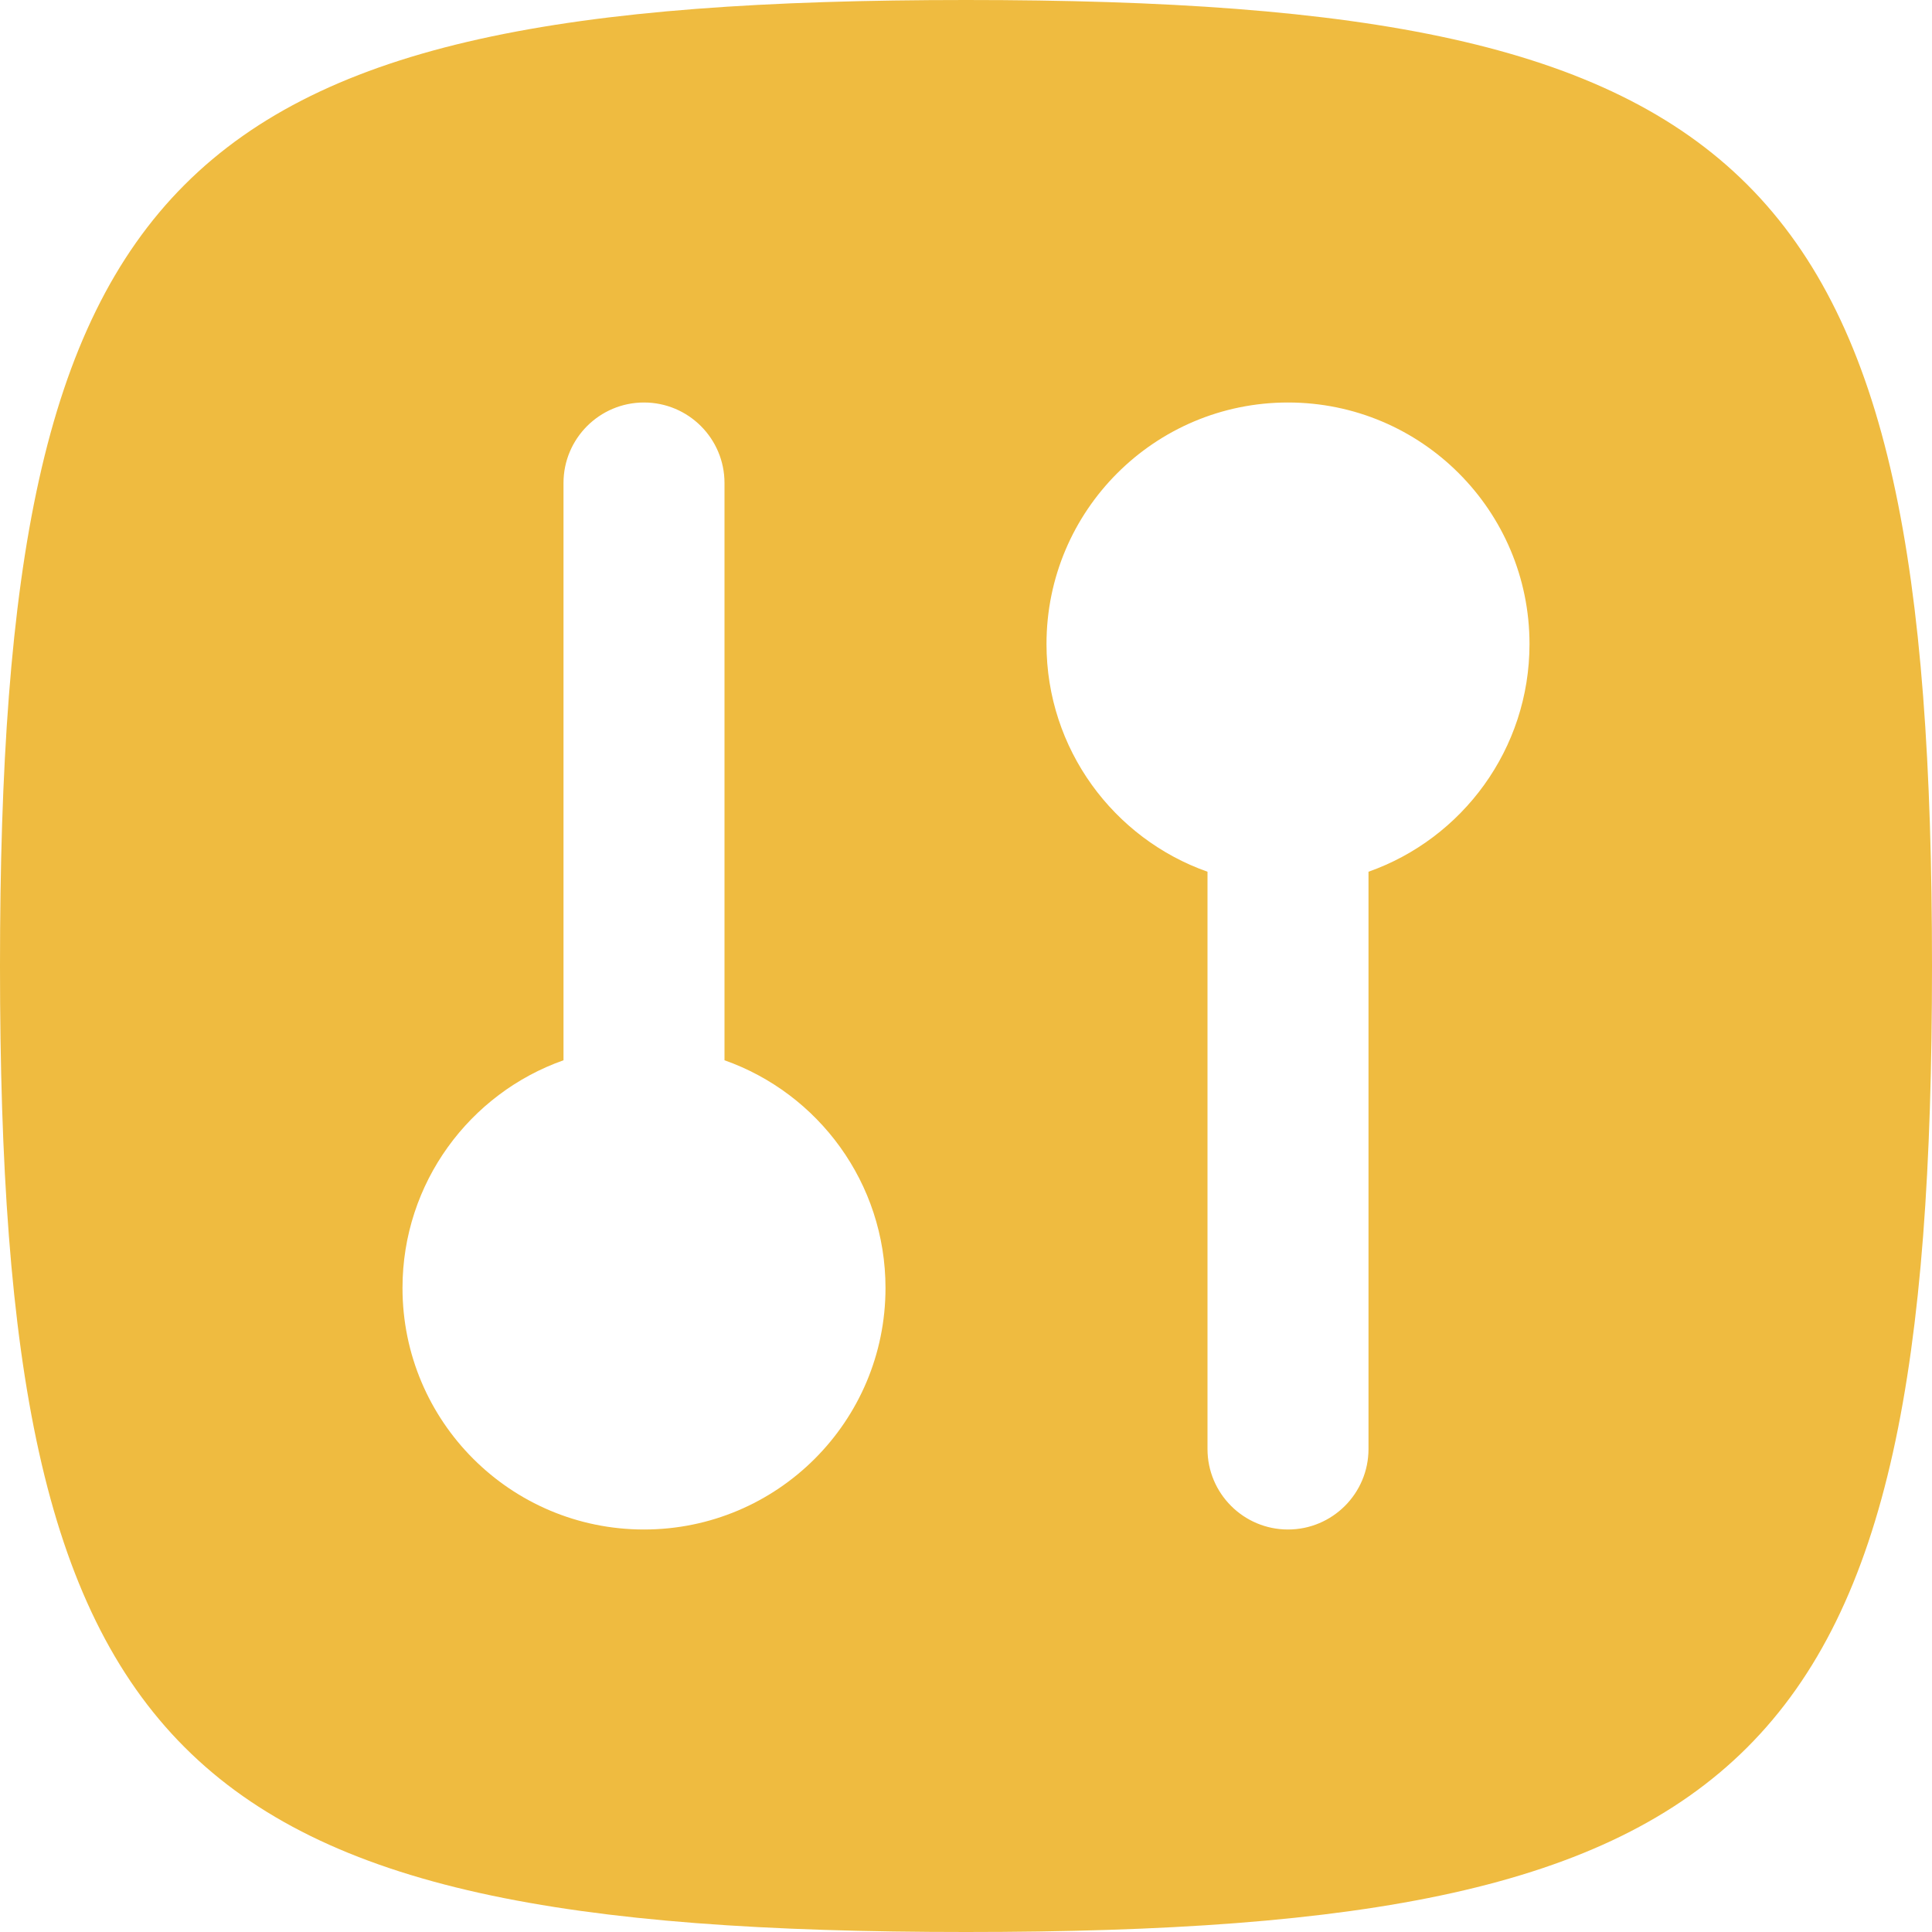
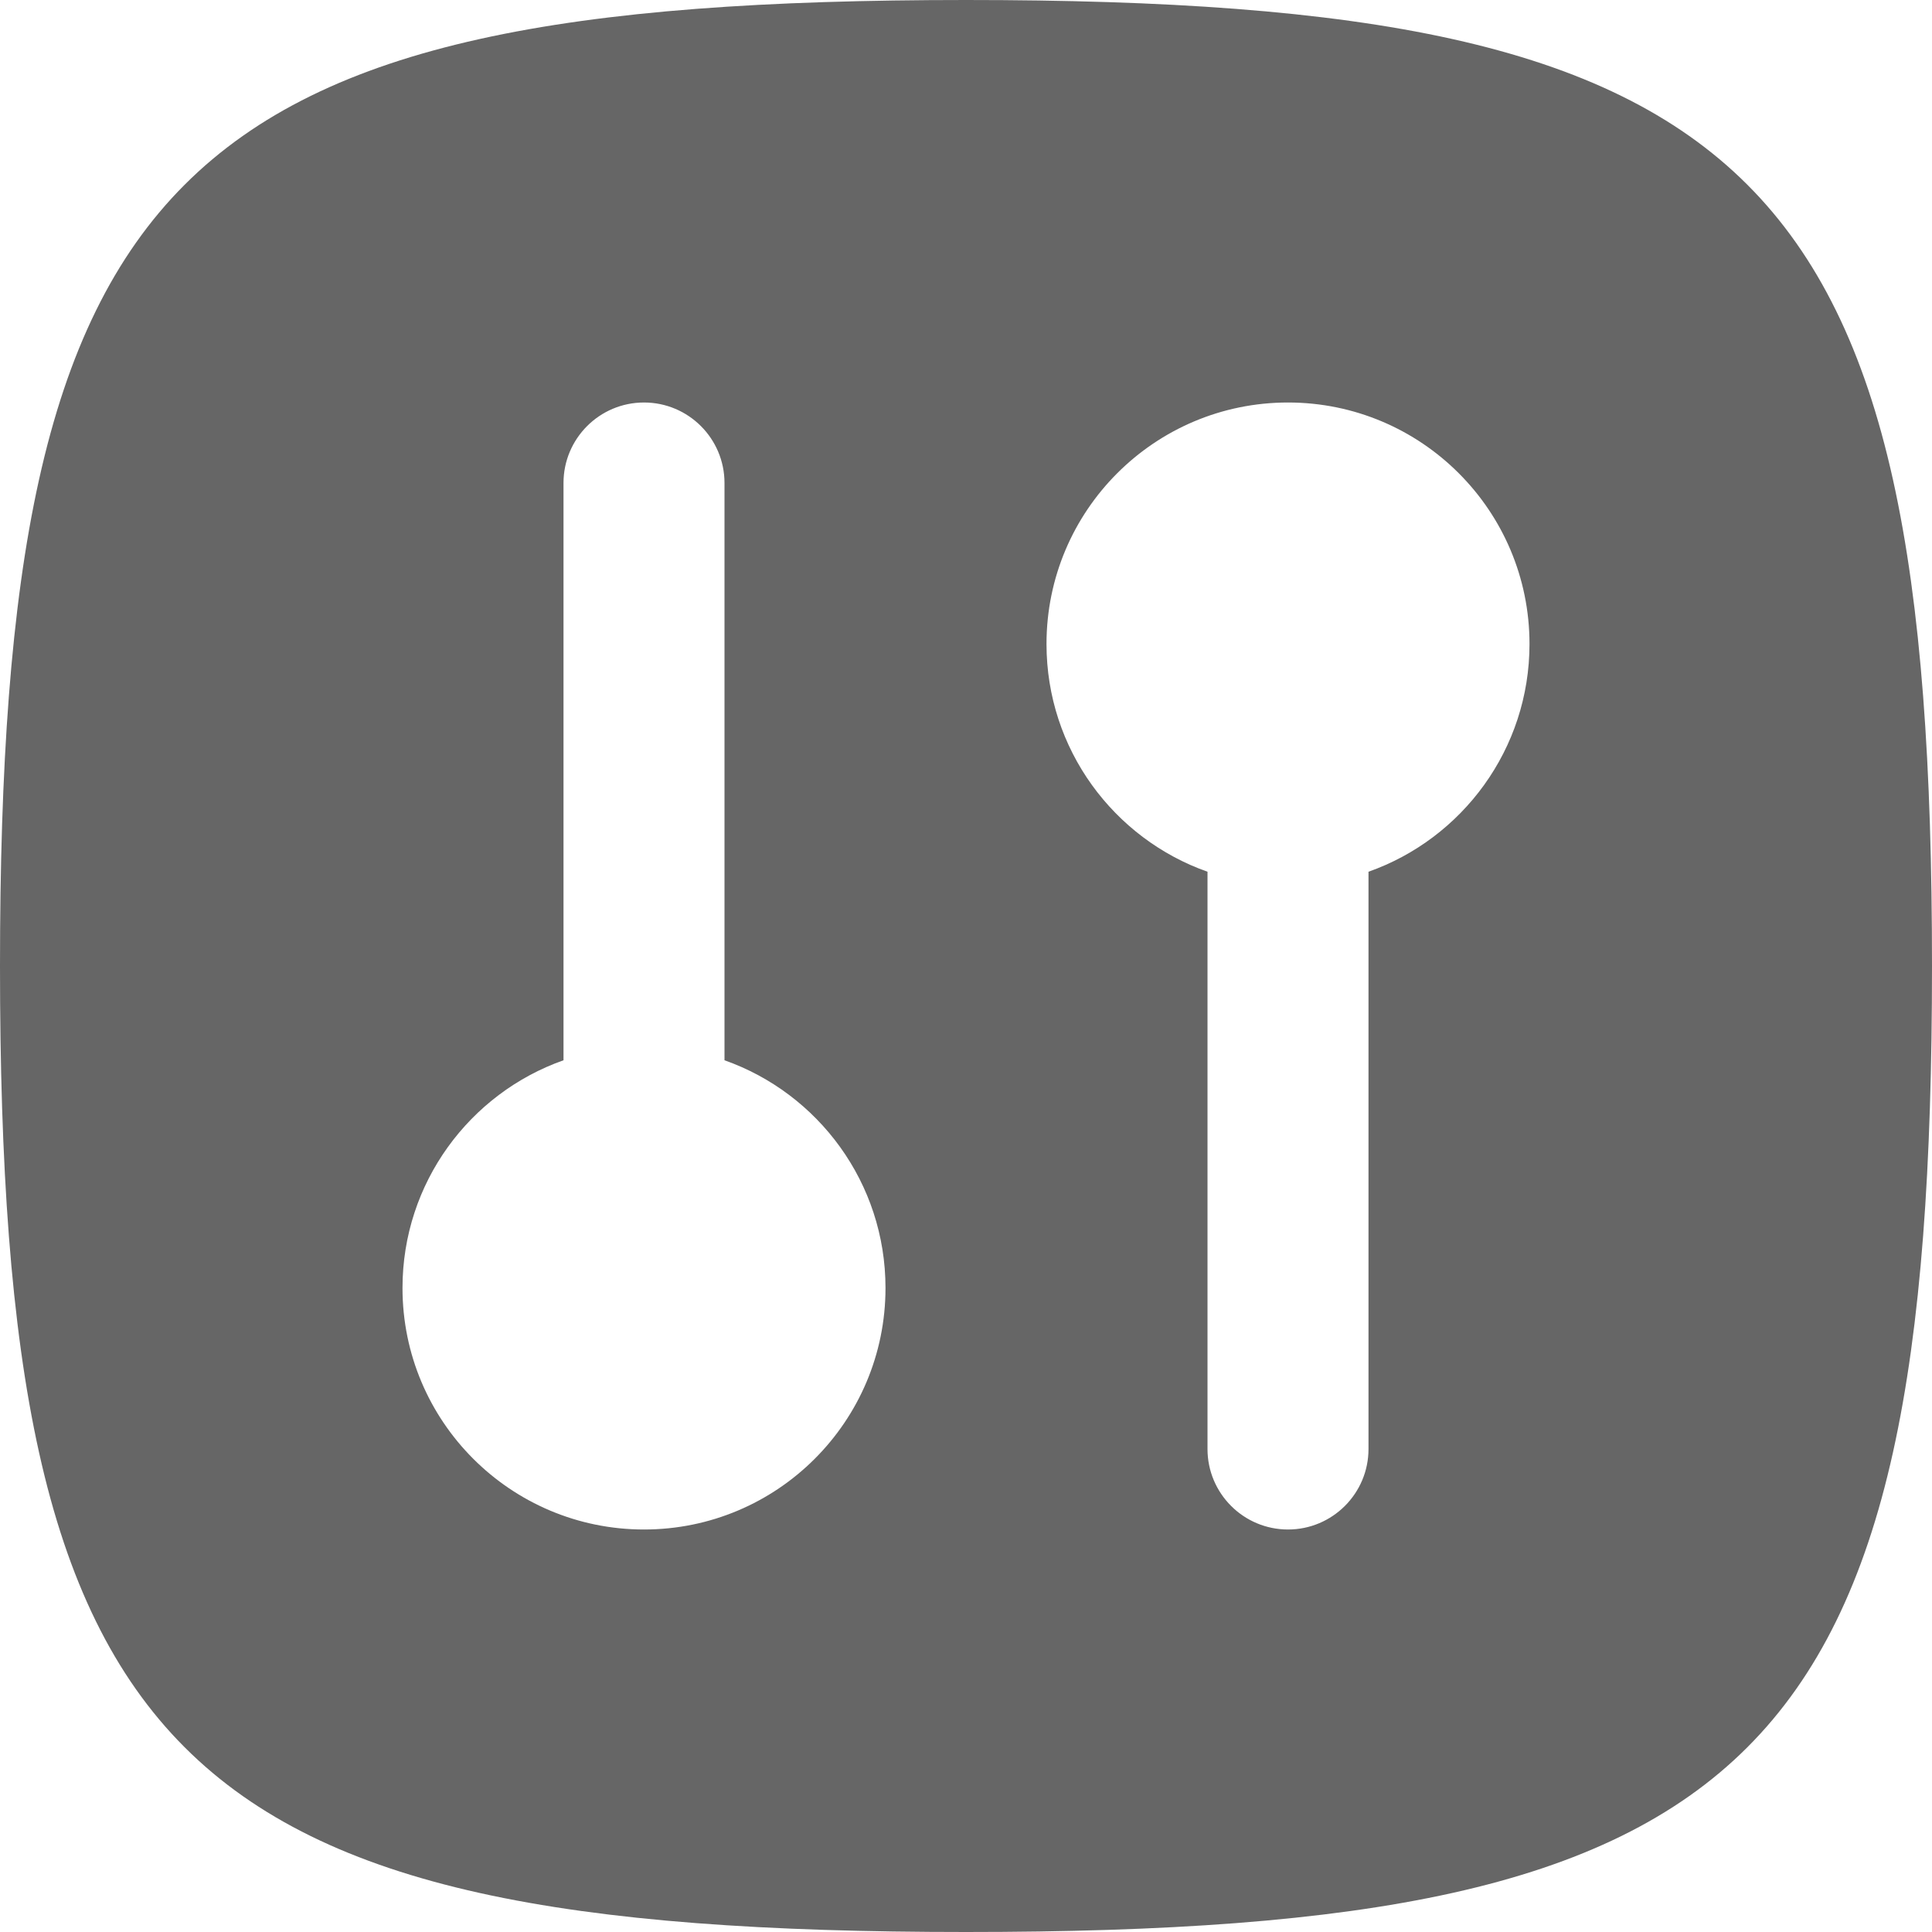
- <svg xmlns="http://www.w3.org/2000/svg" width="18" height="18" viewBox="0 0 24 24" fill="none">
-   <path fill-rule="evenodd" clip-rule="evenodd" d="M12 24C2.118 24 0 21.882 0 12C0 2.118 2.118 0 12 0C21.882 0 24 2.118 24 12C24 21.882 21.882 24 12 24ZM8 5C7.448 5 7 5.448 7 6V13.171C5.835 13.582 5 14.694 5 16C5 17.657 6.343 19 8 19C9.657 19 11 17.657 11 16C11 14.694 10.165 13.582 9 13.171V6C9 5.448 8.552 5 8 5ZM16 19C15.448 19 15 18.552 15 18V10.829C13.835 10.418 13 9.306 13 8C13 6.343 14.343 5 16 5C17.657 5 19 6.343 19 8C19 9.306 18.165 10.418 17 10.829V18C17 18.552 16.552 19 16 19Z" fill="#EFBB40" />
+ <svg xmlns="http://www.w3.org/2000/svg" opacity="0.6" width="18" height="18" viewBox="0 0 24 24" fill="none">
+   <path fill-rule="evenodd" clip-rule="evenodd" d="M12 24C2.118 24 0 21.882 0 12C0 2.118 2.118 0 12 0C21.882 0 24 2.118 24 12C24 21.882 21.882 24 12 24ZM8 5C7.448 5 7 5.448 7 6V13.171C5.835 13.582 5 14.694 5 16C5 17.657 6.343 19 8 19C9.657 19 11 17.657 11 16C11 14.694 10.165 13.582 9 13.171V6C9 5.448 8.552 5 8 5ZM16 19C15.448 19 15 18.552 15 18V10.829C13.835 10.418 13 9.306 13 8C13 6.343 14.343 5 16 5C17.657 5 19 6.343 19 8C19 9.306 18.165 10.418 17 10.829V18C17 18.552 16.552 19 16 19Z" fill="#000000" />
</svg>
